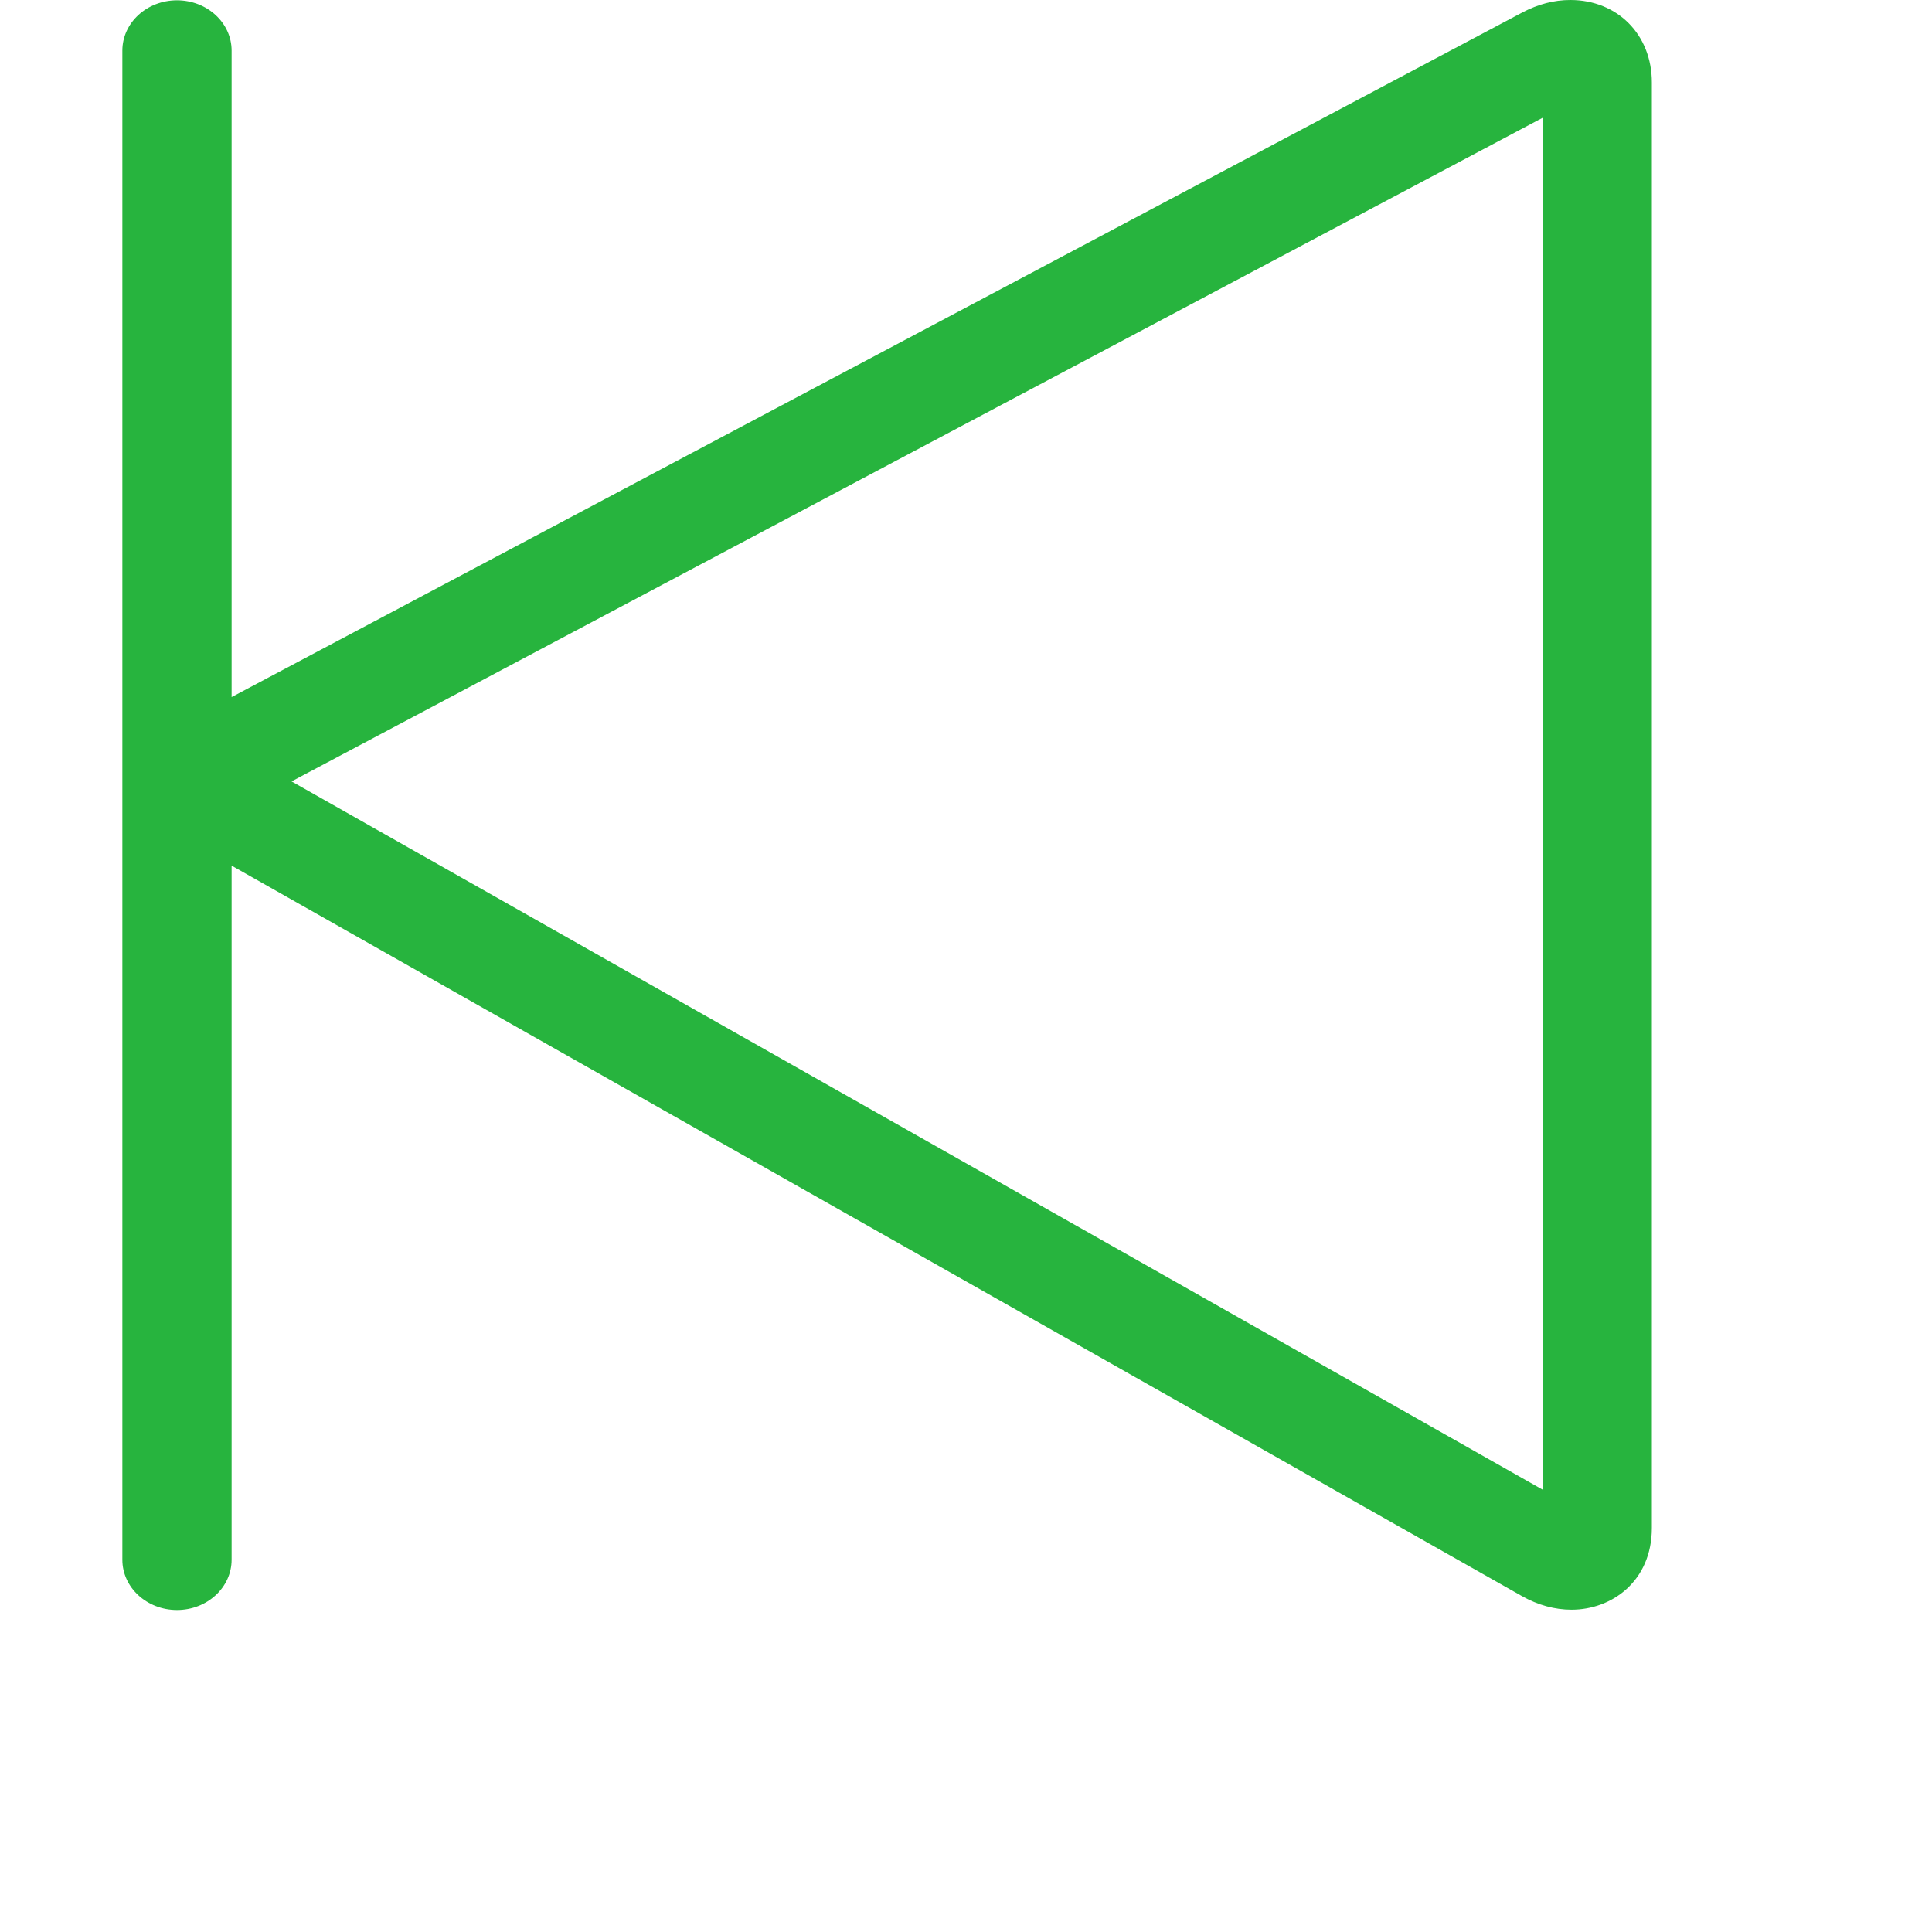
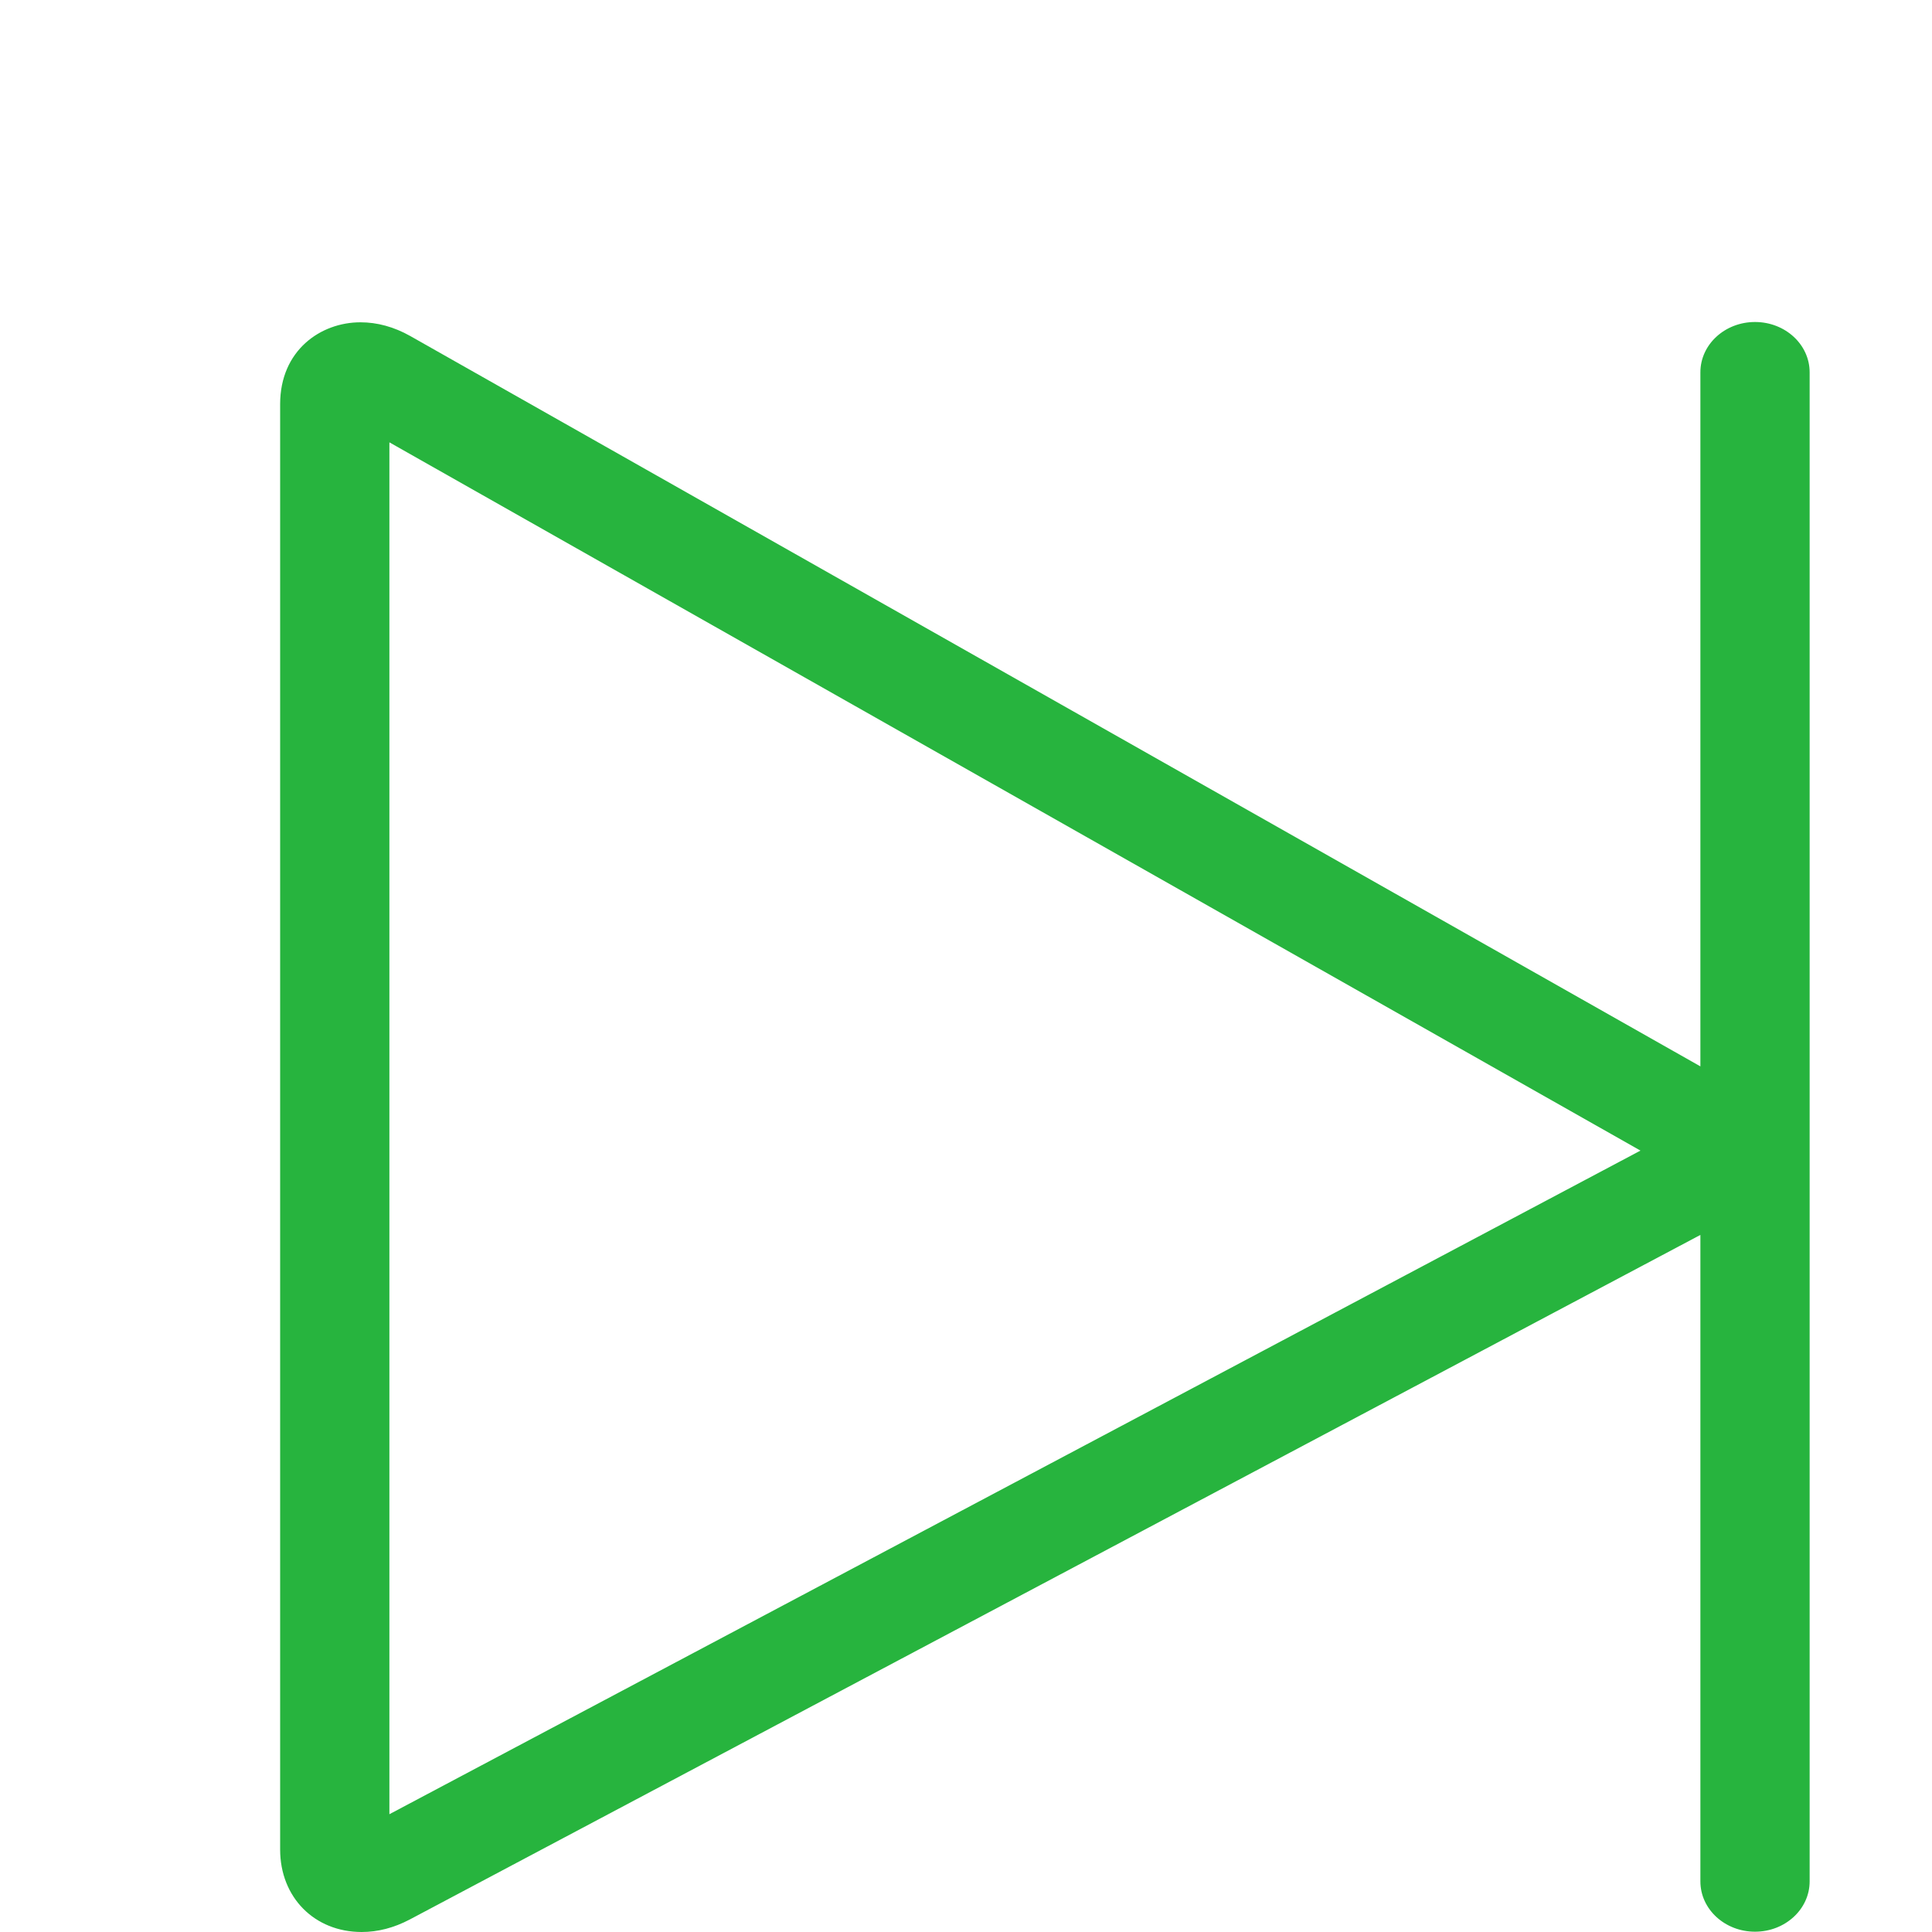
<svg xmlns="http://www.w3.org/2000/svg" width="600" height="600" viewBox="0 0 600 600" fill="none">
-   <path d="M488.063 499.906C482.838 499.906 477.629 498.484 472.608 495.656L71.929 268.828V484.375C71.929 493.016 64.329 500 54.964 500C45.6 500 38 493.016 38 484.375V15.719C38 7.078 45.6 0.094 54.964 0.094C64.329 0.094 71.929 7.078 71.929 15.719V216.484L472.761 3.875C477.663 1.297 482.651 0 487.672 0C502.346 0 513 10.766 513 25.609V474.484C513 491.172 500.446 499.906 488.063 499.906ZM90.538 242.672L479.071 462.625V36.578L90.538 242.672Z" fill="#27B43E" />
+   <path d="M111.938 100.094C117.163 100.094 122.371 101.516 127.392 104.344L528.071 331.172V115.625C528.071 106.984 535.671 100 545.036 100C554.4 100 562 106.984 562 115.625V584.281C562 592.922 554.4 599.906 545.036 599.906C535.671 599.906 528.071 592.922 528.071 584.281V383.516L127.239 596.125C122.337 598.703 117.349 600 112.328 600C97.654 600 87 589.234 87 574.391V125.516C87 108.828 99.554 100.094 111.938 100.094ZM509.462 357.328L120.929 137.375V563.422L509.462 357.328Z" fill="#27B43E" />
</svg>
